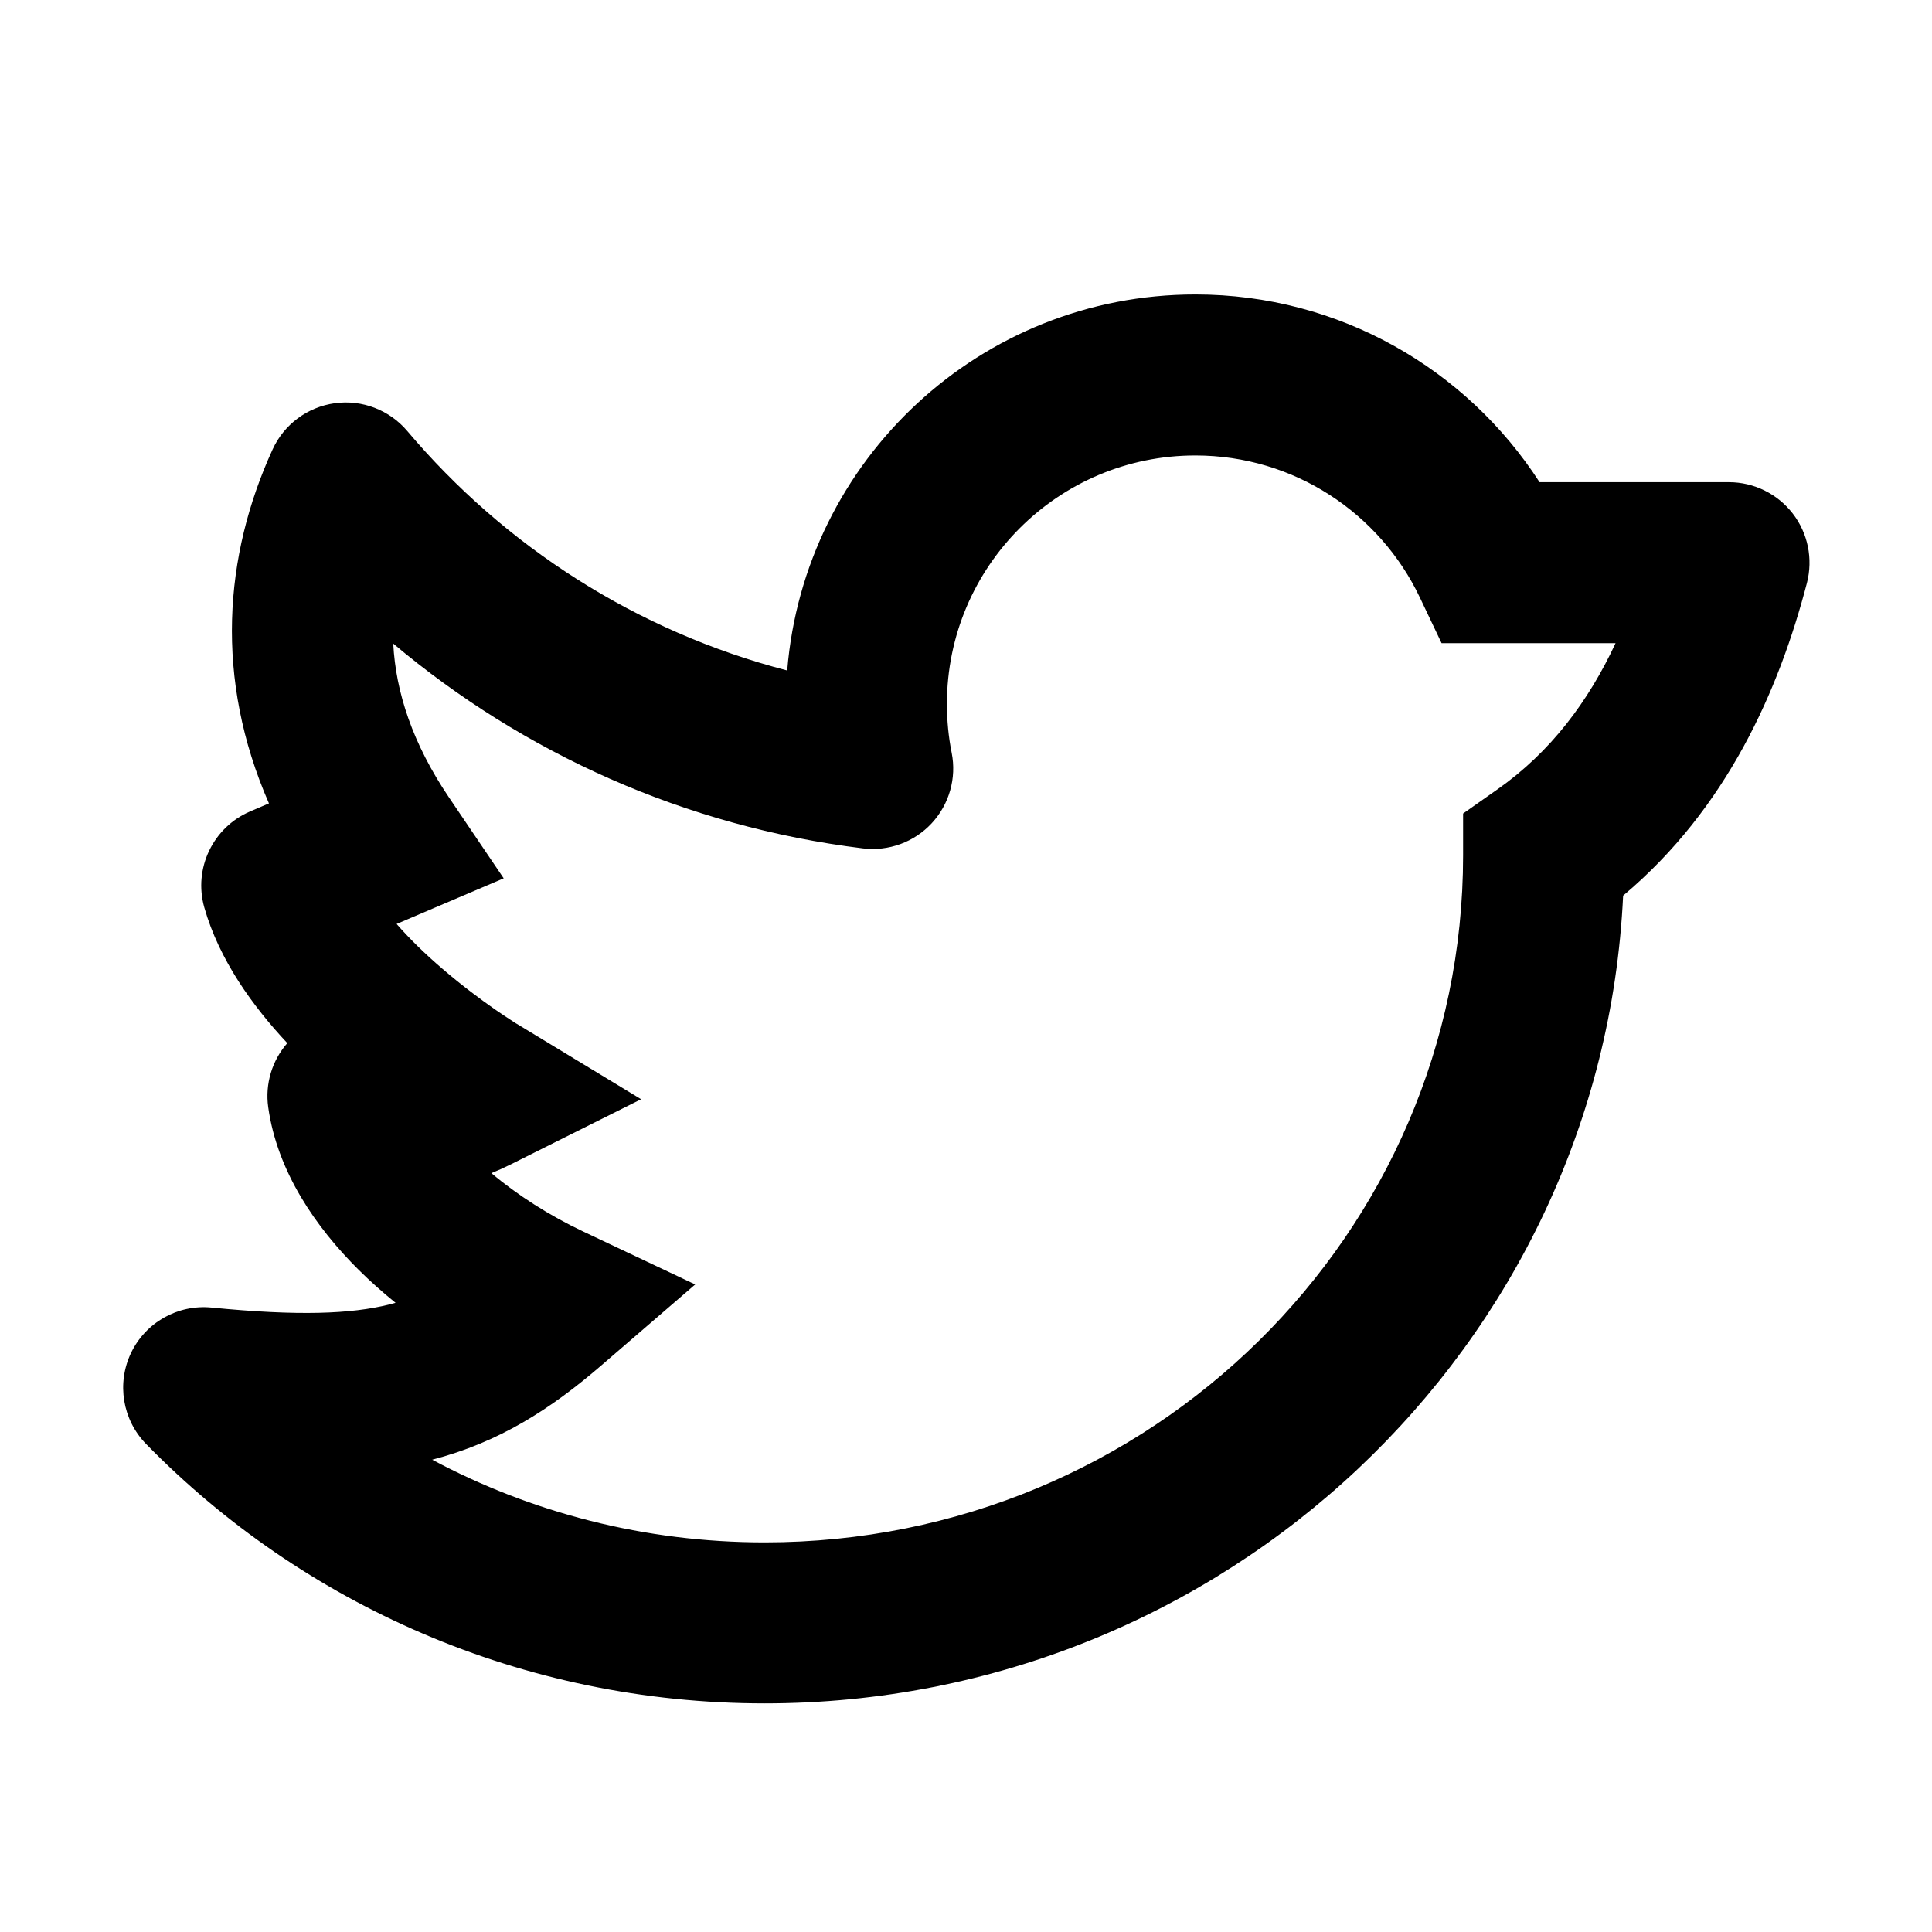
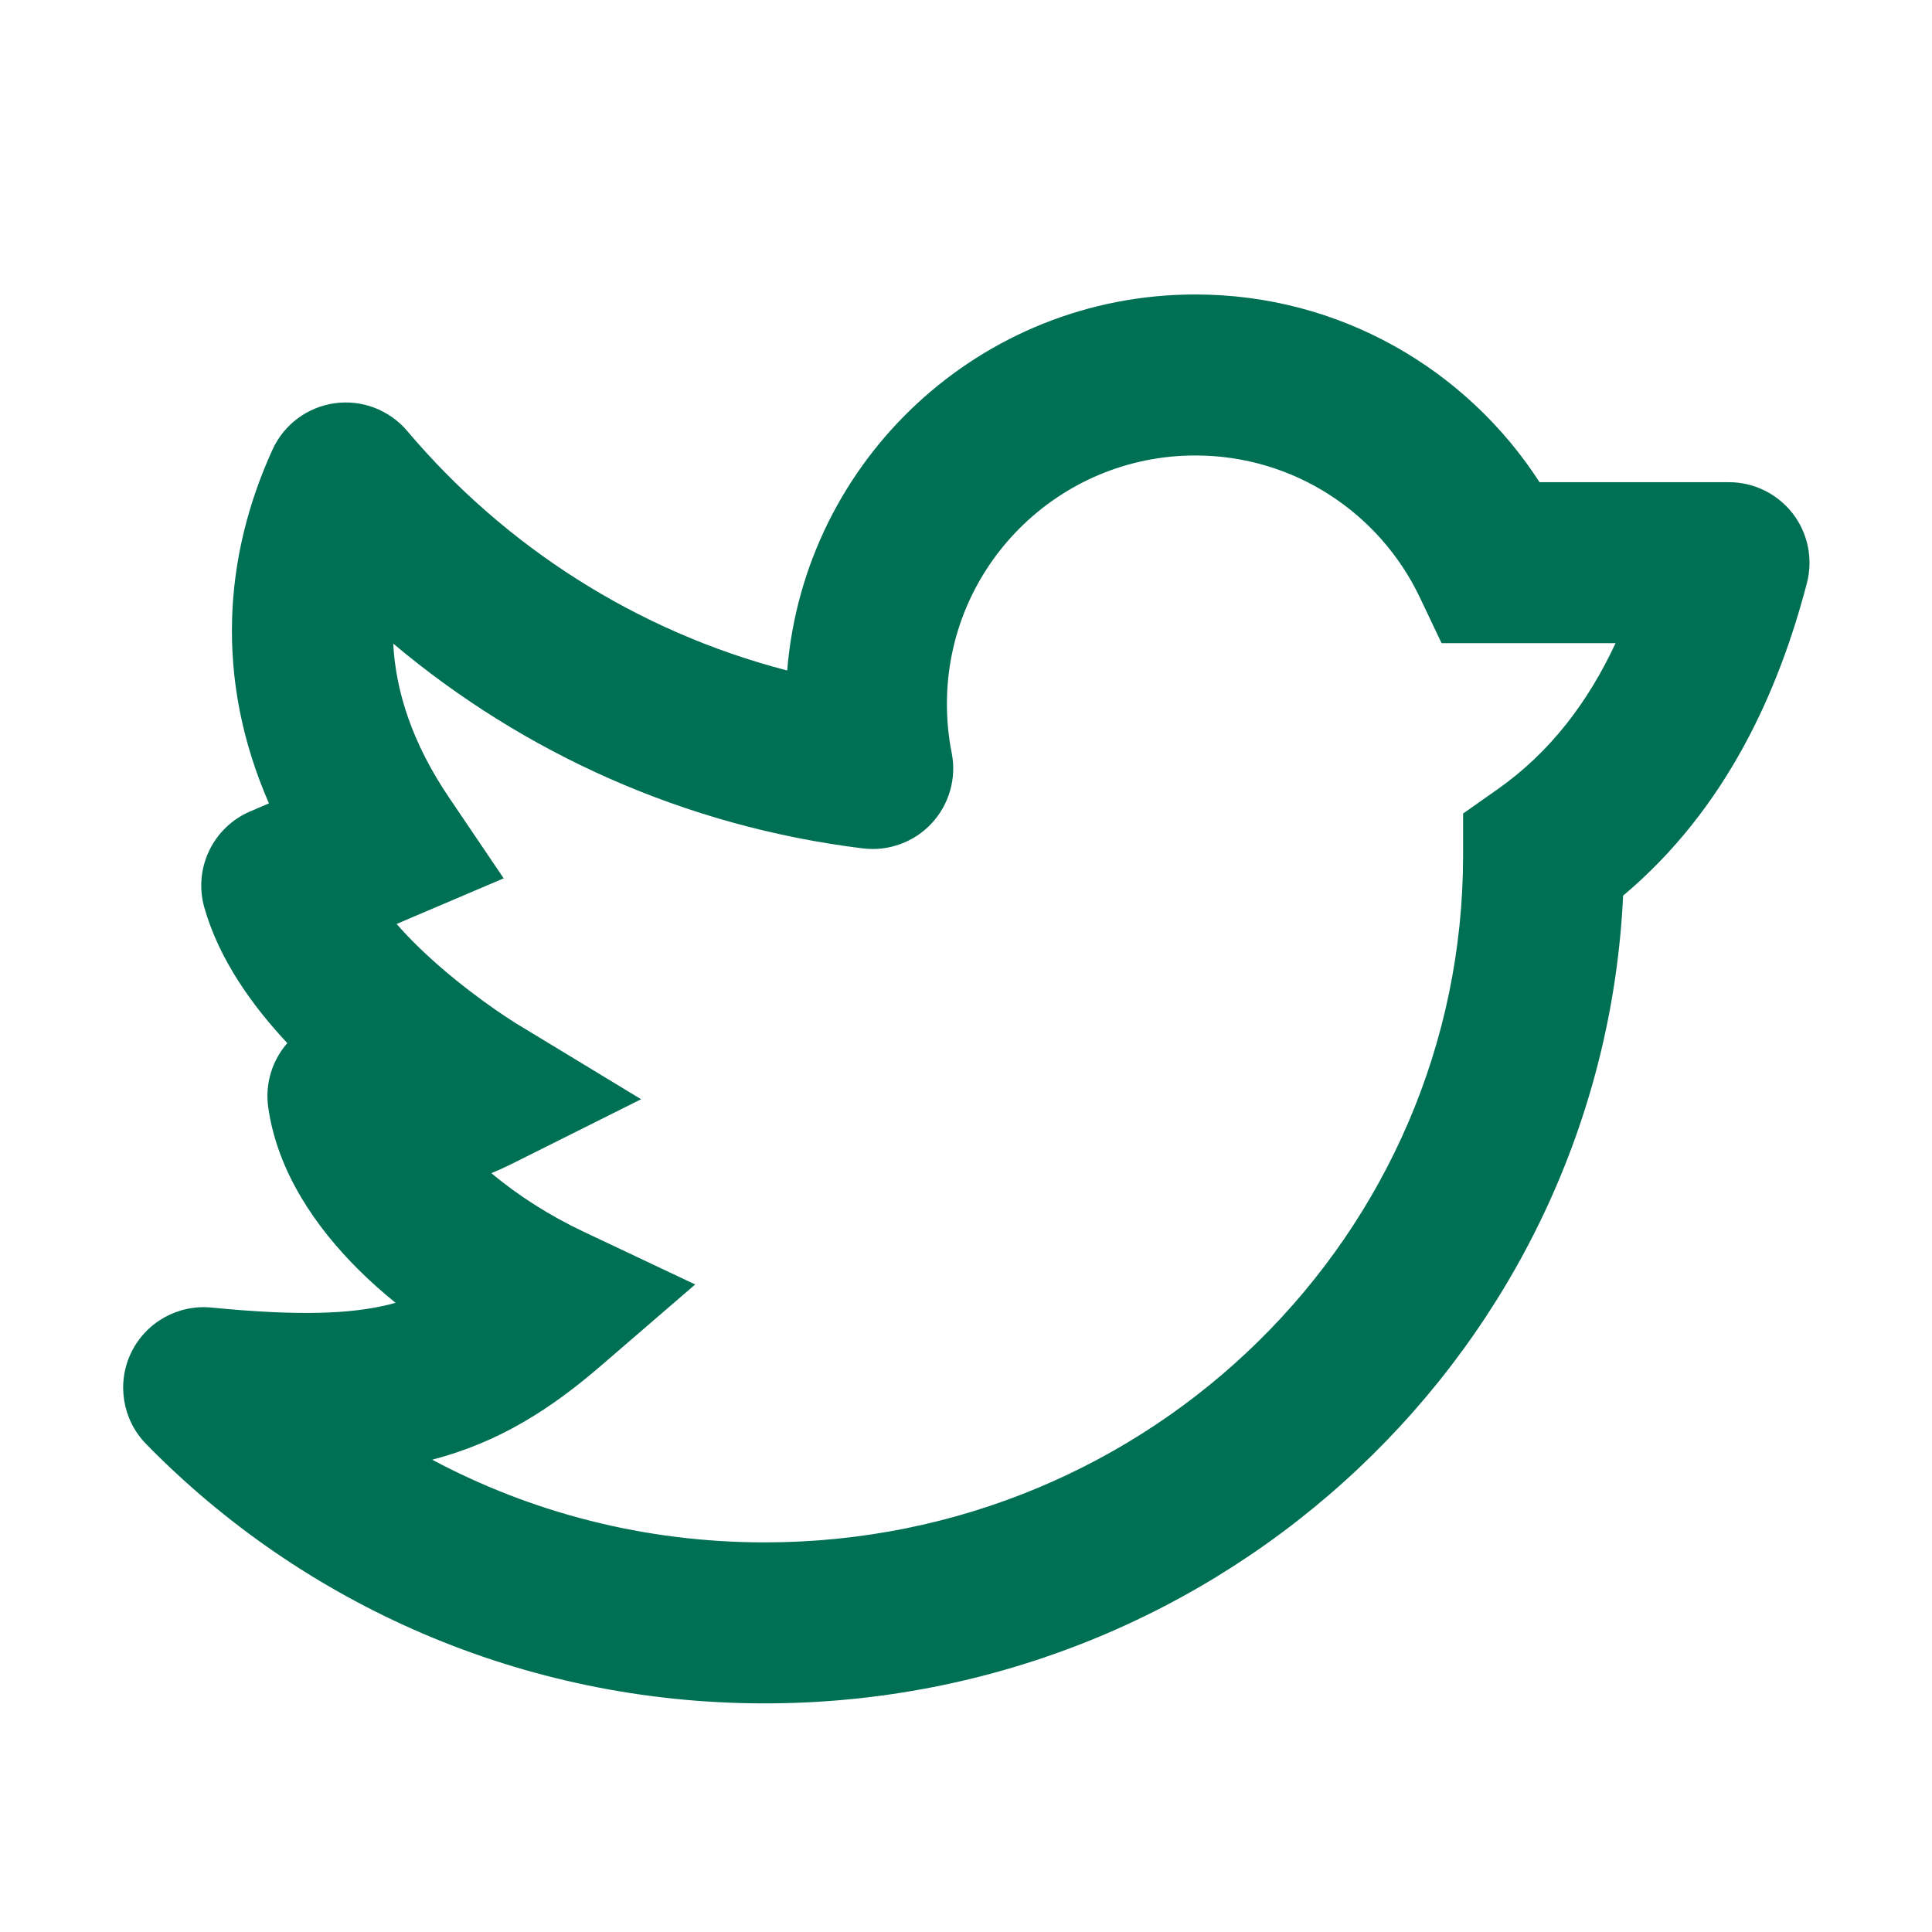
- <svg xmlns="http://www.w3.org/2000/svg" width="800px" height="800px" viewBox="0 0 24 24" fill="none">
-   <path fill-rule="evenodd" clip-rule="evenodd" d="M14.849 5.658C13.144 5.658 11.763 7.04 11.763 8.744C11.763 8.953 11.783 9.156 11.822 9.351C11.885 9.666 11.792 9.992 11.574 10.227C11.356 10.462 11.038 10.578 10.719 10.539C8.511 10.268 6.502 9.356 4.885 7.995C4.916 8.597 5.125 9.237 5.578 9.907L6.257 10.911L5.142 11.386L4.927 11.478C5.087 11.661 5.279 11.849 5.494 12.033C5.737 12.242 5.972 12.416 6.147 12.538C6.234 12.598 6.305 12.645 6.352 12.675C6.375 12.691 6.393 12.702 6.404 12.709L6.415 12.716L6.415 12.716L6.416 12.716L6.416 12.716L6.416 12.716L6.416 12.716L7.964 13.655L6.344 14.465C6.264 14.505 6.184 14.541 6.104 14.573C6.429 14.847 6.825 15.1 7.246 15.299L8.636 15.956L7.472 16.96C6.837 17.508 6.198 17.917 5.369 18.133C6.597 18.788 8.003 19.16 9.499 19.16C14.305 19.16 18.175 15.325 18.175 10.626V10.106L18.6 9.807C19.264 9.341 19.733 8.711 20.069 7.99H18.54H17.908L17.637 7.42C17.14 6.376 16.077 5.658 14.849 5.658ZM3.569 12.958C3.38 13.174 3.291 13.464 3.332 13.755C3.445 14.556 3.924 15.246 4.454 15.773C4.598 15.916 4.752 16.053 4.914 16.184C4.889 16.191 4.864 16.198 4.839 16.204C4.358 16.324 3.709 16.349 2.628 16.243C2.209 16.202 1.81 16.427 1.628 16.806C1.447 17.185 1.521 17.637 1.815 17.938C3.757 19.924 6.484 21.16 9.499 21.16C15.212 21.16 19.898 16.724 20.163 11.126C21.452 10.043 22.098 8.577 22.446 7.243C22.524 6.943 22.459 6.624 22.27 6.379C22.08 6.134 21.788 5.99 21.478 5.99H19.125C18.22 4.589 16.644 3.658 14.849 3.658C12.18 3.658 9.991 5.714 9.779 8.329C7.91 7.845 6.271 6.788 5.059 5.354C4.838 5.093 4.498 4.962 4.159 5.009C3.82 5.056 3.528 5.272 3.386 5.584C2.781 6.906 2.664 8.431 3.341 9.98L3.107 10.08C2.645 10.278 2.401 10.788 2.538 11.273C2.723 11.925 3.141 12.501 3.569 12.958Z" fill="#000000" />
+ <svg xmlns="http://www.w3.org/2000/svg" width="800px" height="800px" viewBox="0 0 24 24" fill="#007055">
+   <path fill-rule="evenodd" clip-rule="evenodd" d="M14.849 5.658C13.144 5.658 11.763 7.04 11.763 8.744C11.763 8.953 11.783 9.156 11.822 9.351C11.885 9.666 11.792 9.992 11.574 10.227C11.356 10.462 11.038 10.578 10.719 10.539C8.511 10.268 6.502 9.356 4.885 7.995C4.916 8.597 5.125 9.237 5.578 9.907L6.257 10.911L5.142 11.386L4.927 11.478C5.087 11.661 5.279 11.849 5.494 12.033C5.737 12.242 5.972 12.416 6.147 12.538C6.234 12.598 6.305 12.645 6.352 12.675C6.375 12.691 6.393 12.702 6.404 12.709L6.415 12.716L6.415 12.716L6.416 12.716L6.416 12.716L6.416 12.716L6.416 12.716L7.964 13.655L6.344 14.465C6.264 14.505 6.184 14.541 6.104 14.573C6.429 14.847 6.825 15.1 7.246 15.299L8.636 15.956L7.472 16.96C6.837 17.508 6.198 17.917 5.369 18.133C6.597 18.788 8.003 19.16 9.499 19.16C14.305 19.16 18.175 15.325 18.175 10.626V10.106L18.6 9.807C19.264 9.341 19.733 8.711 20.069 7.99H18.54H17.908L17.637 7.42C17.14 6.376 16.077 5.658 14.849 5.658ZM3.569 12.958C3.38 13.174 3.291 13.464 3.332 13.755C3.445 14.556 3.924 15.246 4.454 15.773C4.598 15.916 4.752 16.053 4.914 16.184C4.889 16.191 4.864 16.198 4.839 16.204C4.358 16.324 3.709 16.349 2.628 16.243C2.209 16.202 1.81 16.427 1.628 16.806C1.447 17.185 1.521 17.637 1.815 17.938C3.757 19.924 6.484 21.16 9.499 21.16C15.212 21.16 19.898 16.724 20.163 11.126C21.452 10.043 22.098 8.577 22.446 7.243C22.524 6.943 22.459 6.624 22.27 6.379C22.08 6.134 21.788 5.99 21.478 5.99H19.125C18.22 4.589 16.644 3.658 14.849 3.658C12.18 3.658 9.991 5.714 9.779 8.329C7.91 7.845 6.271 6.788 5.059 5.354C4.838 5.093 4.498 4.962 4.159 5.009C3.82 5.056 3.528 5.272 3.386 5.584C2.781 6.906 2.664 8.431 3.341 9.98L3.107 10.08C2.645 10.278 2.401 10.788 2.538 11.273C2.723 11.925 3.141 12.501 3.569 12.958Z" />
</svg>
